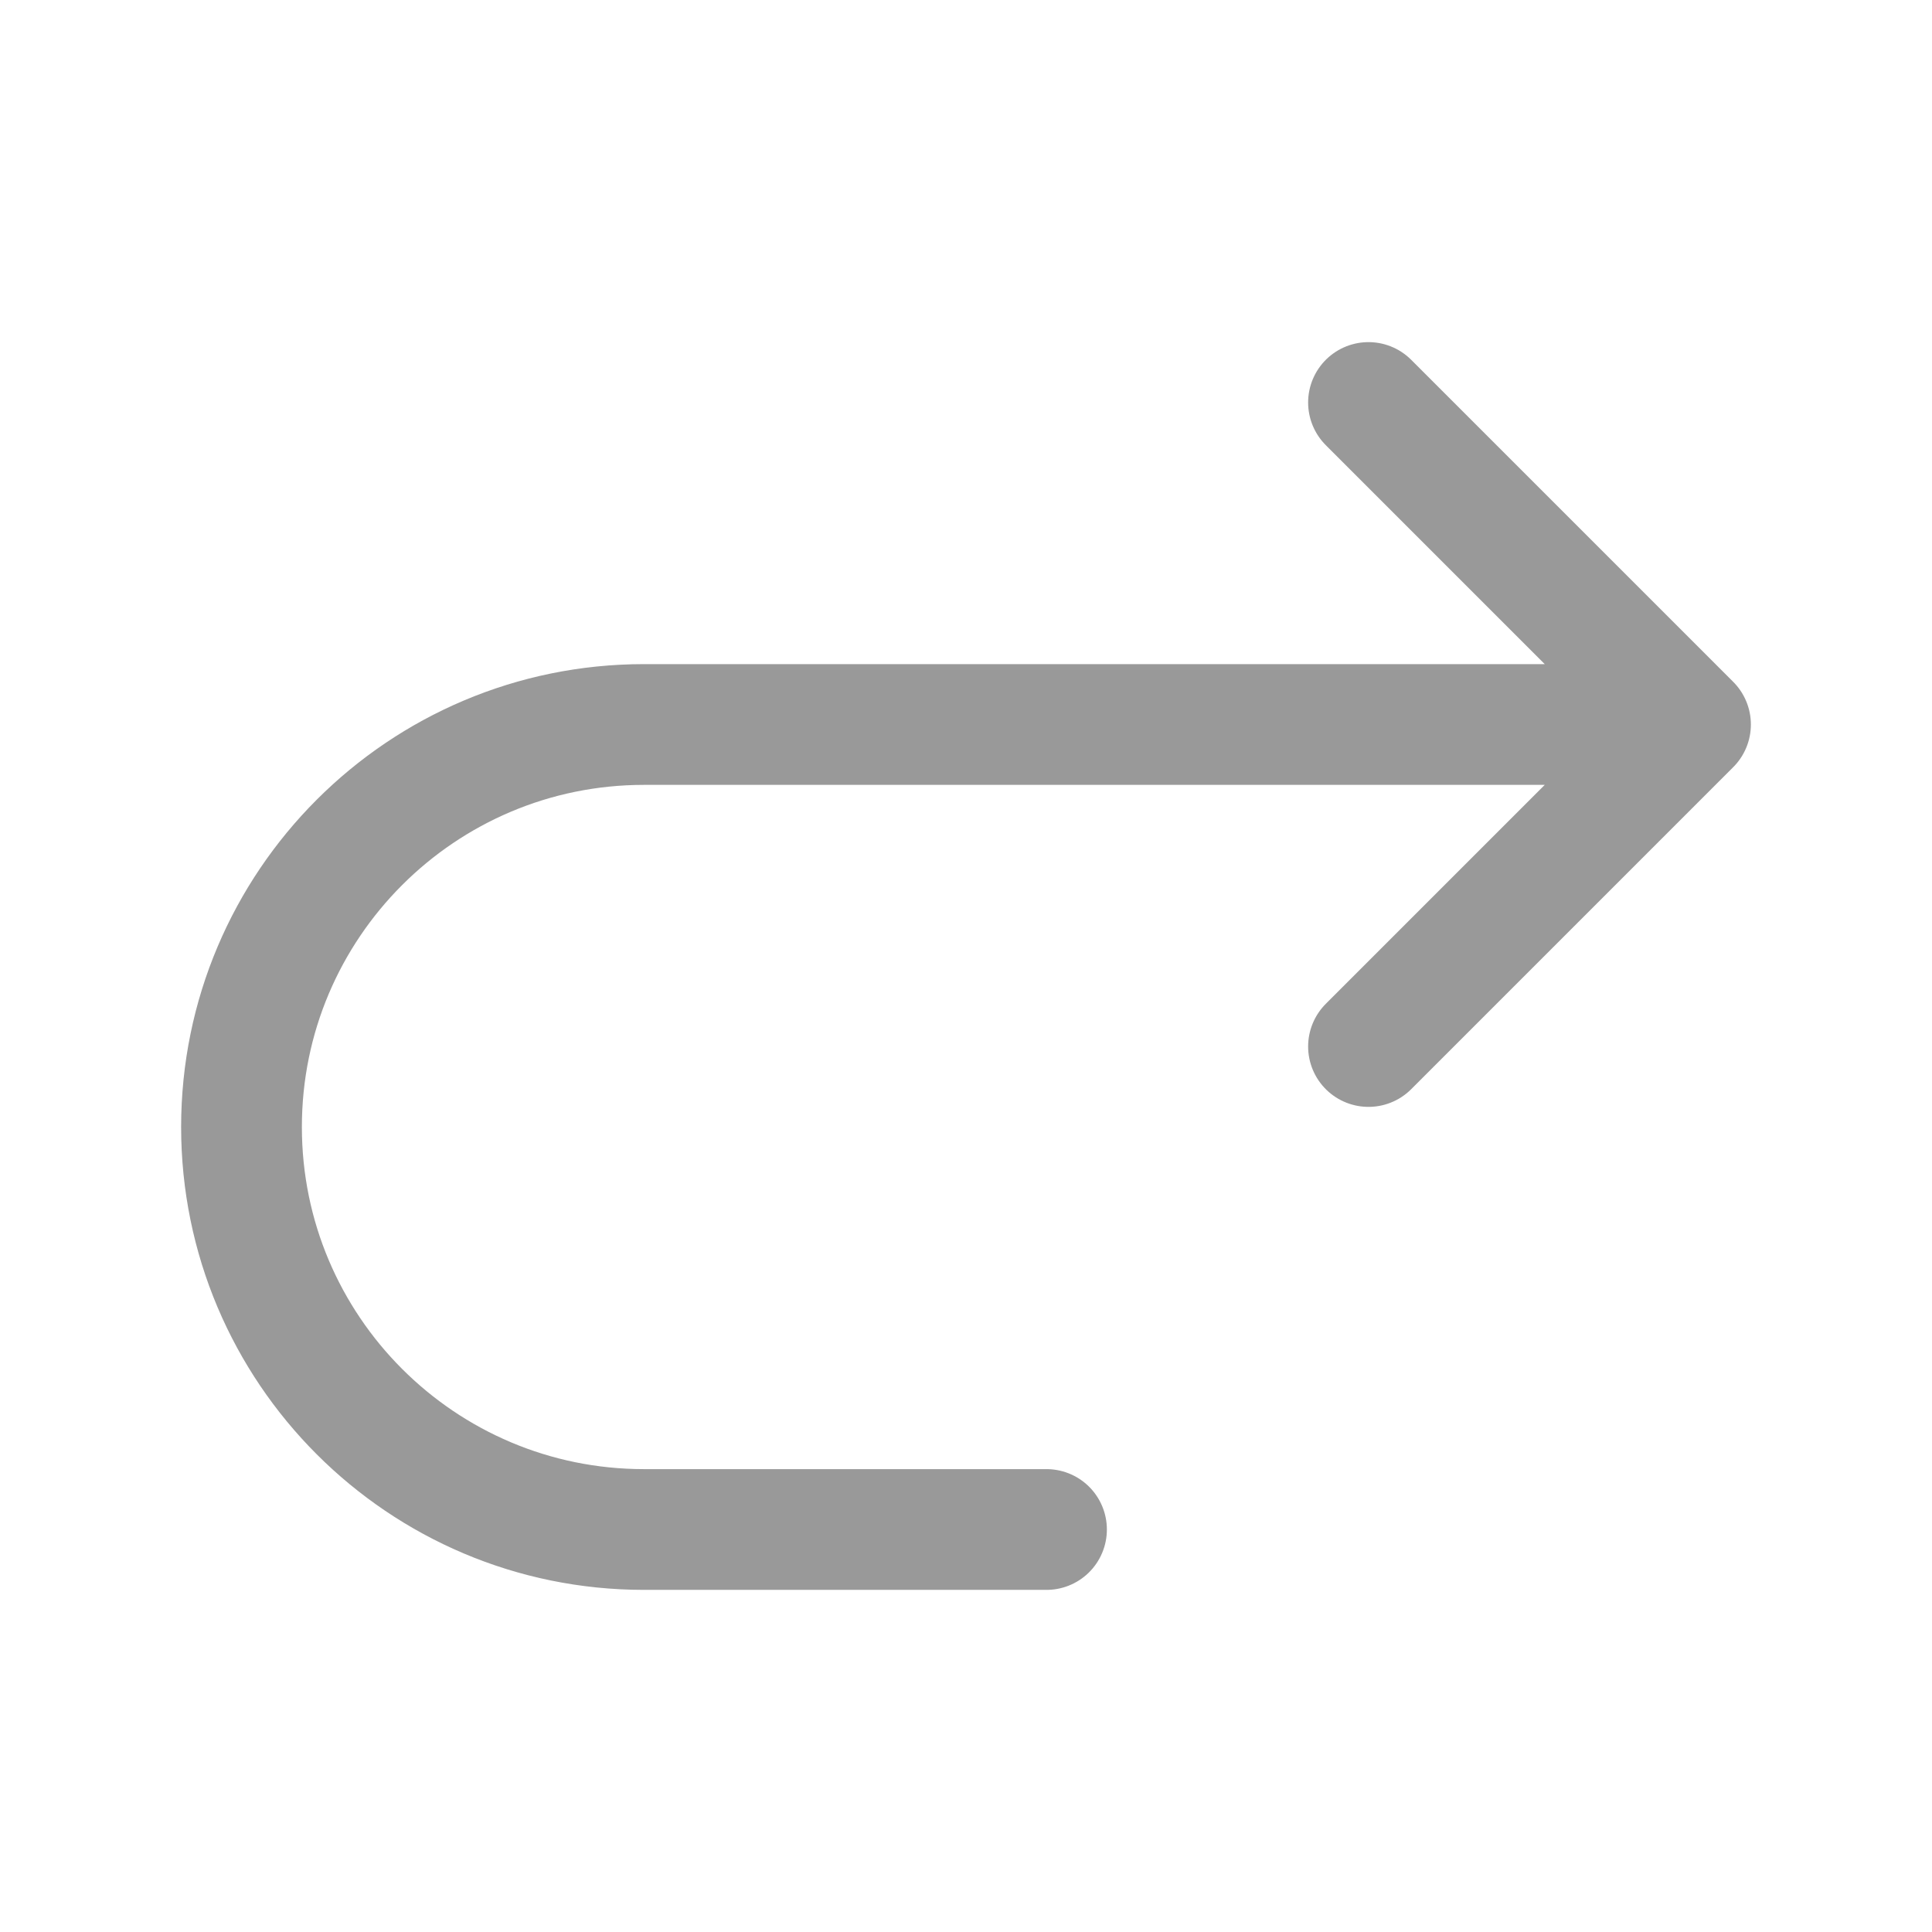
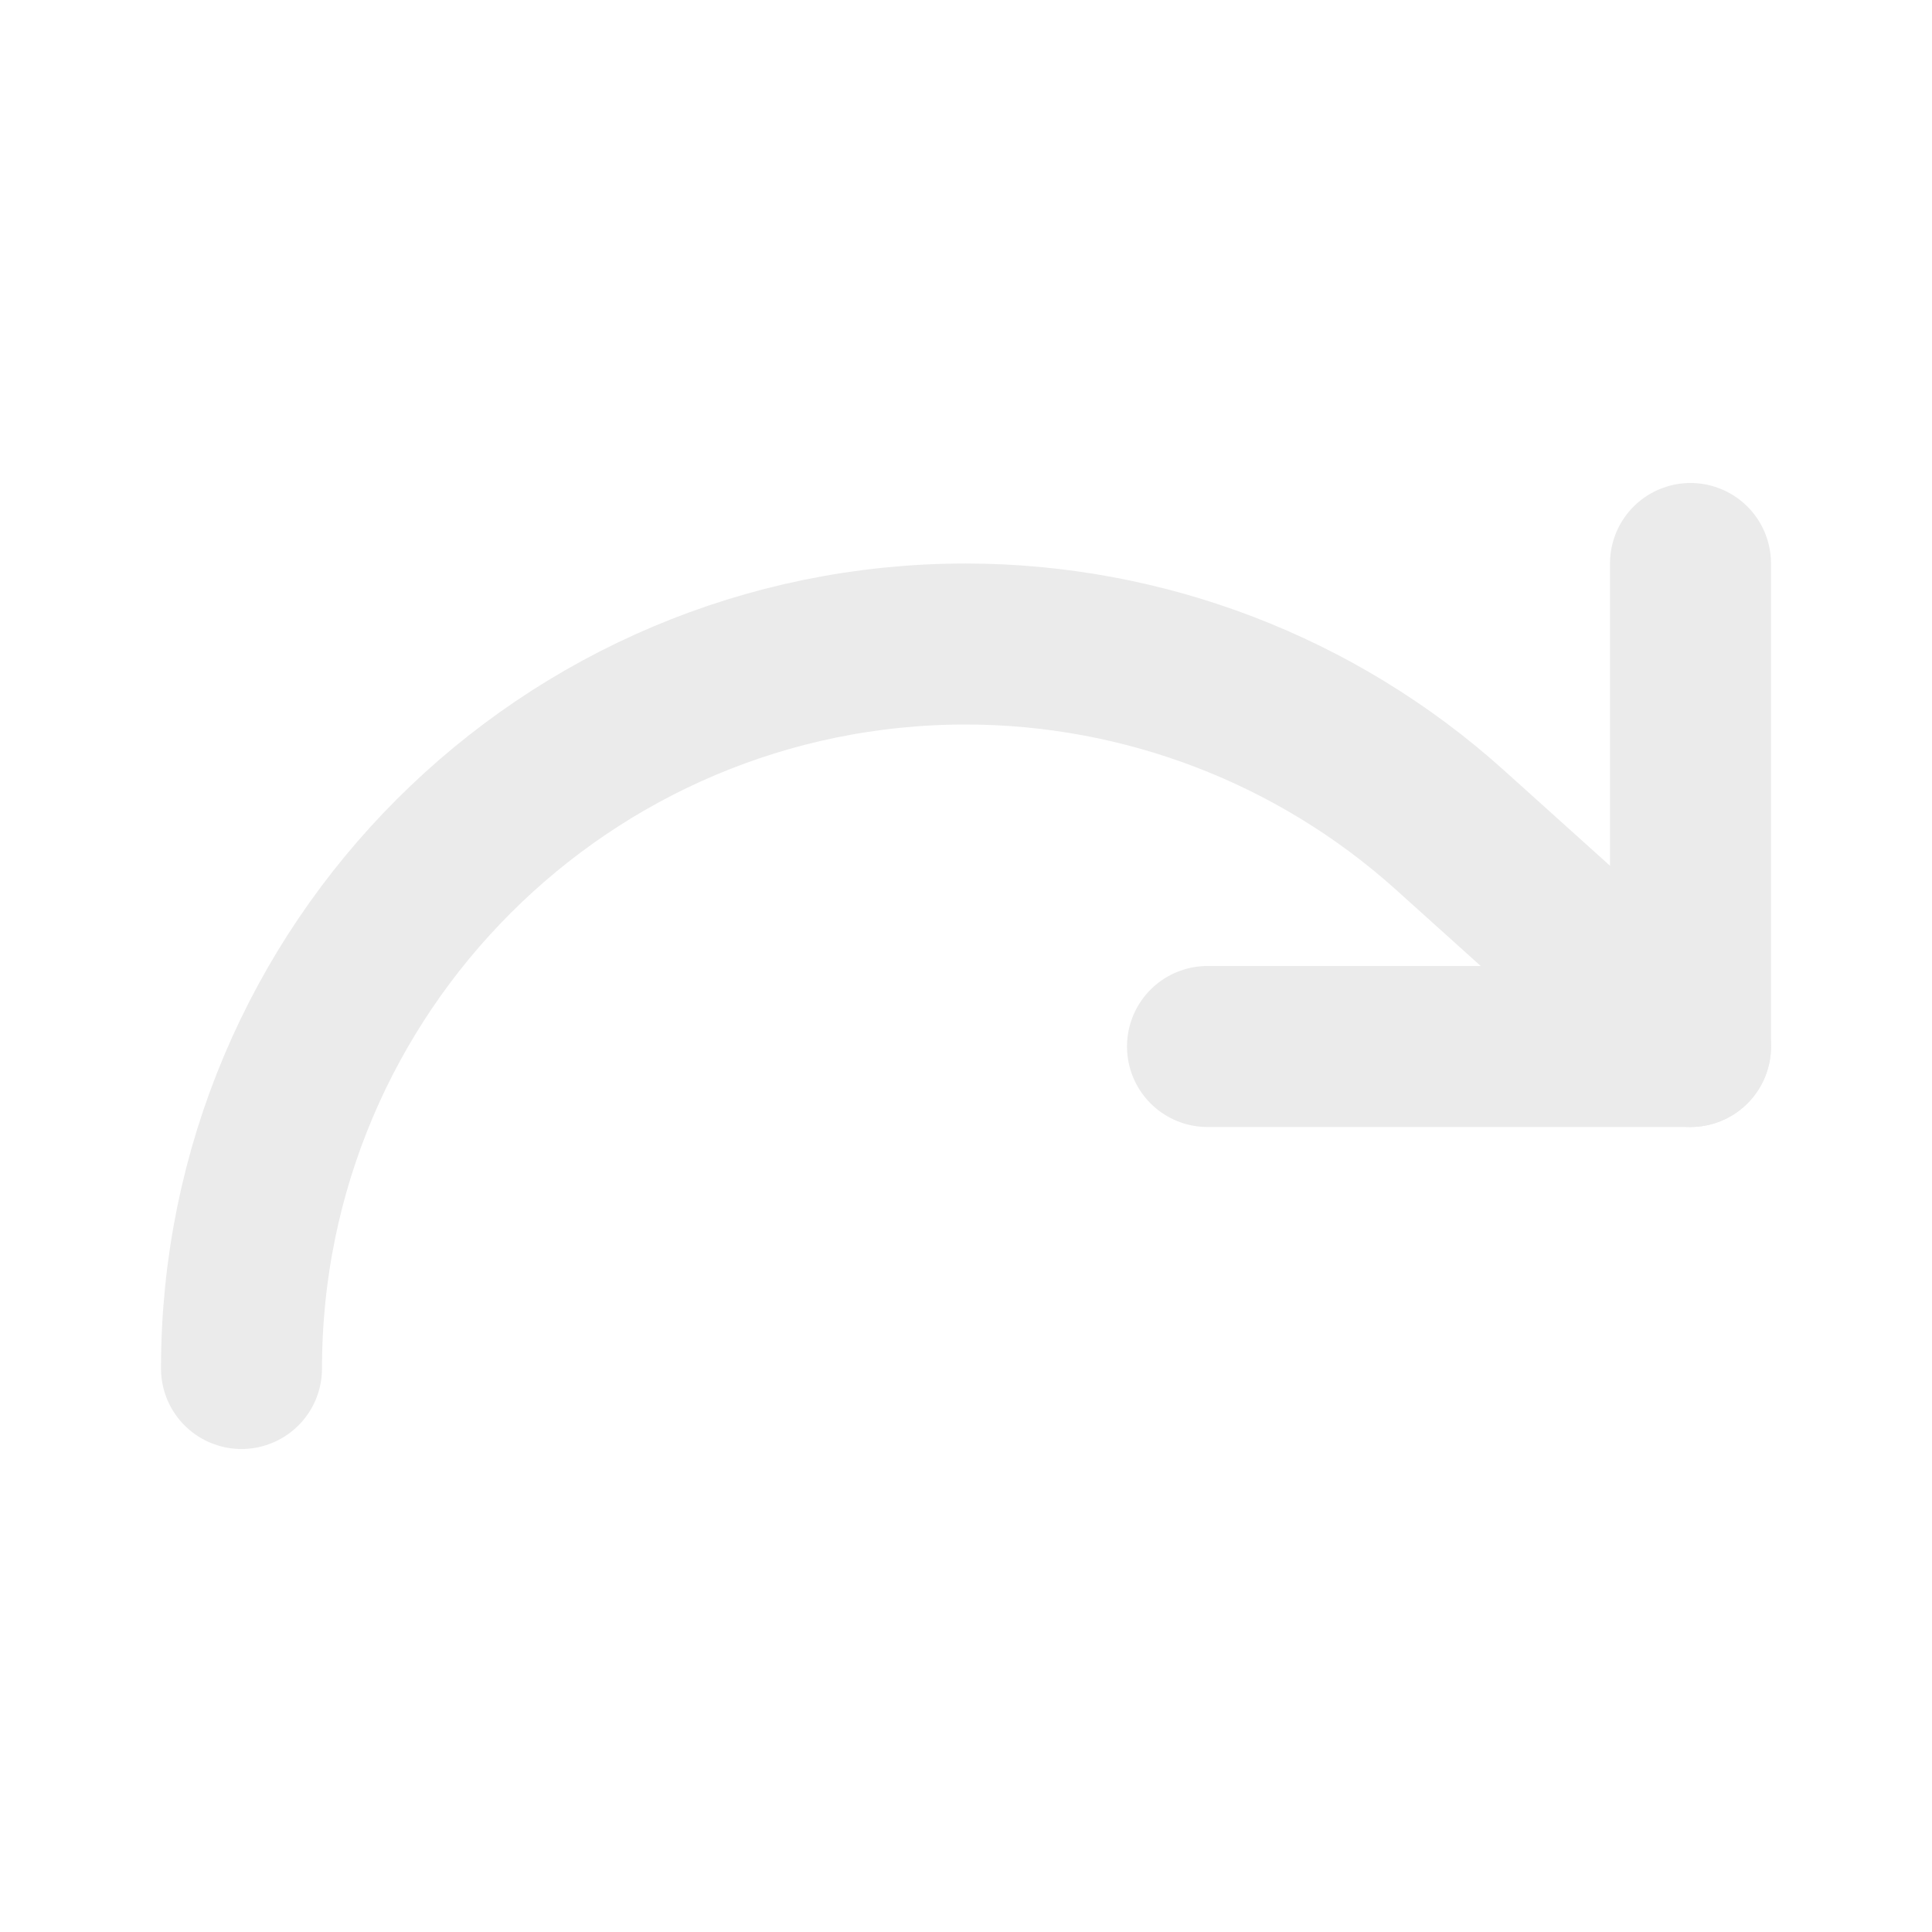
- <svg xmlns="http://www.w3.org/2000/svg" width="800px" height="800px" viewBox="0 0 24 24" fill="none">
-   <g id="Arrow / Arrow_Undo_Up_Left" transform="translate(24,0) scale(-1,1)">
-     <path id="Vector" d="M7 13L3 9M3 9L7 5M3 9H16C18.761 9 21 11.239 21 14C21 16.761 18.761 19 16 19H11" stroke="#999999" stroke-width="1.5" stroke-linecap="round" stroke-linejoin="round" />
-   </g>
+ <svg xmlns="http://www.w3.org/2000/svg" width="24" height="24" viewBox="0 0 24 24" fill="none" stroke="#ebebeb" stroke-width="2" stroke-linecap="round" stroke-linejoin="round" class="lucide lucide-redo-icon lucide-redo">
+   <path d="M21 7v6h-6" />
+   <path d="M3 17a9 9 0 0 1 9-9 9 9 0 0 1 6 2.3l3 2.7" />
</svg>
